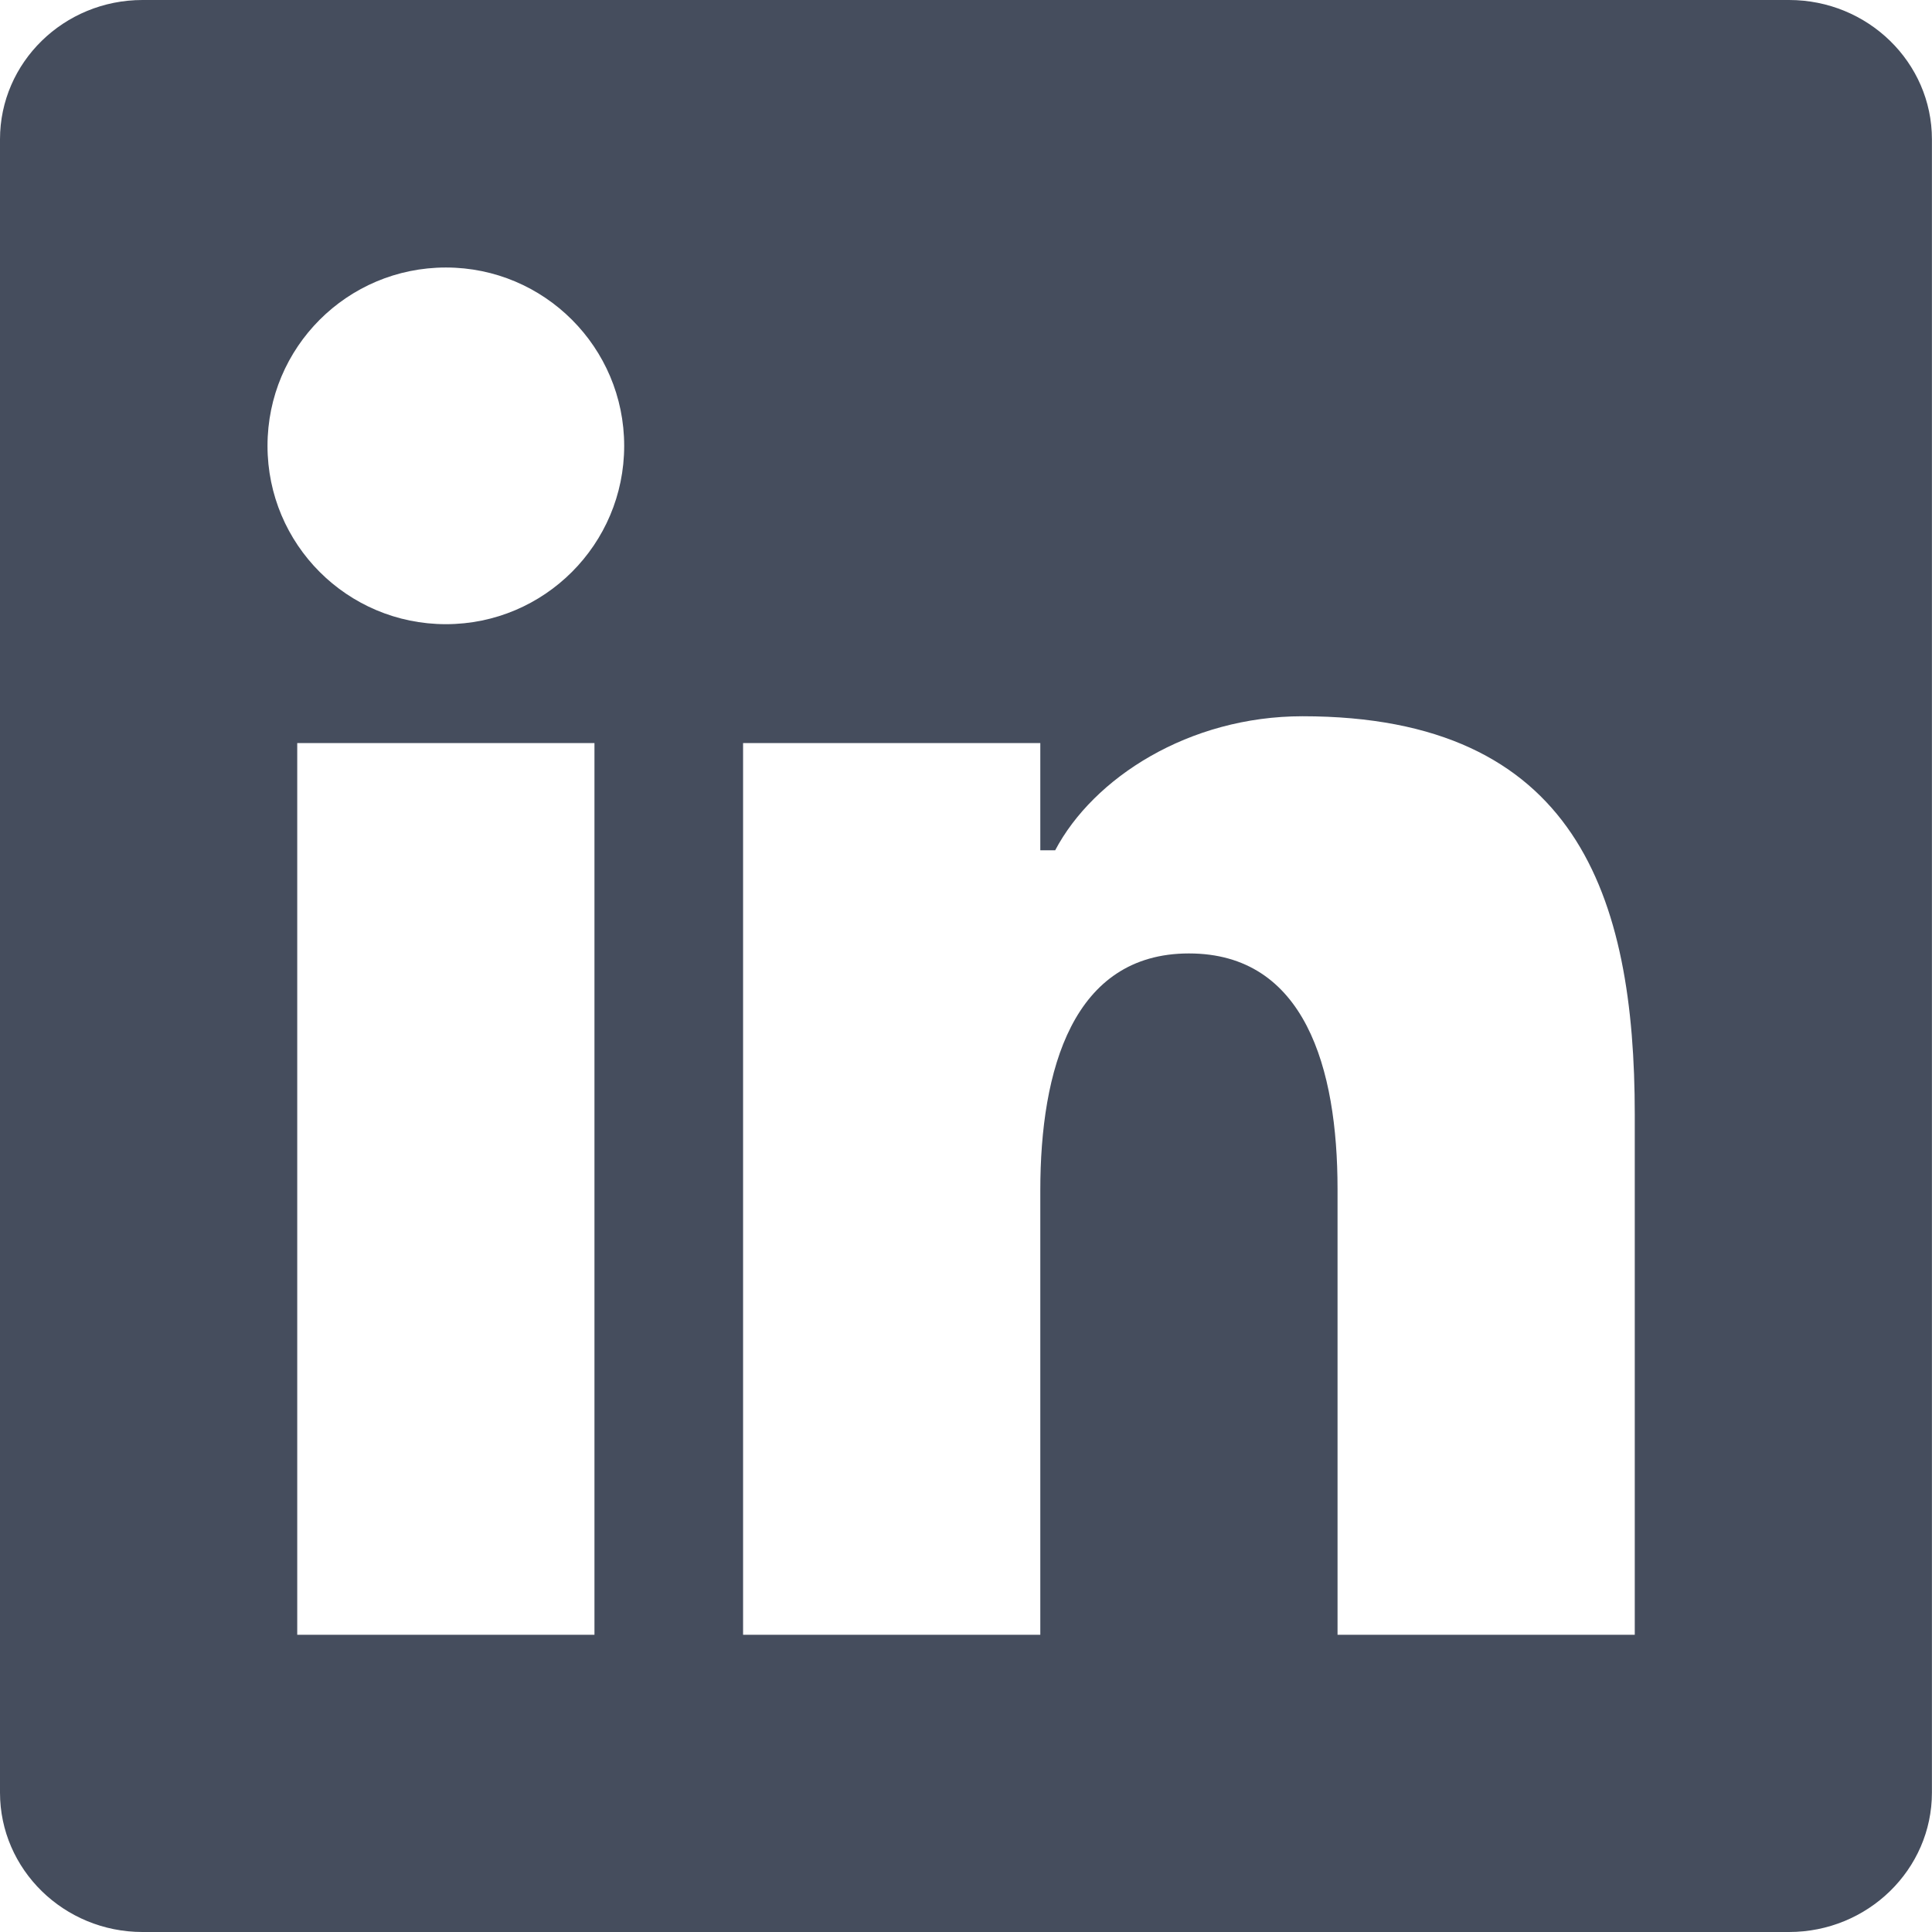
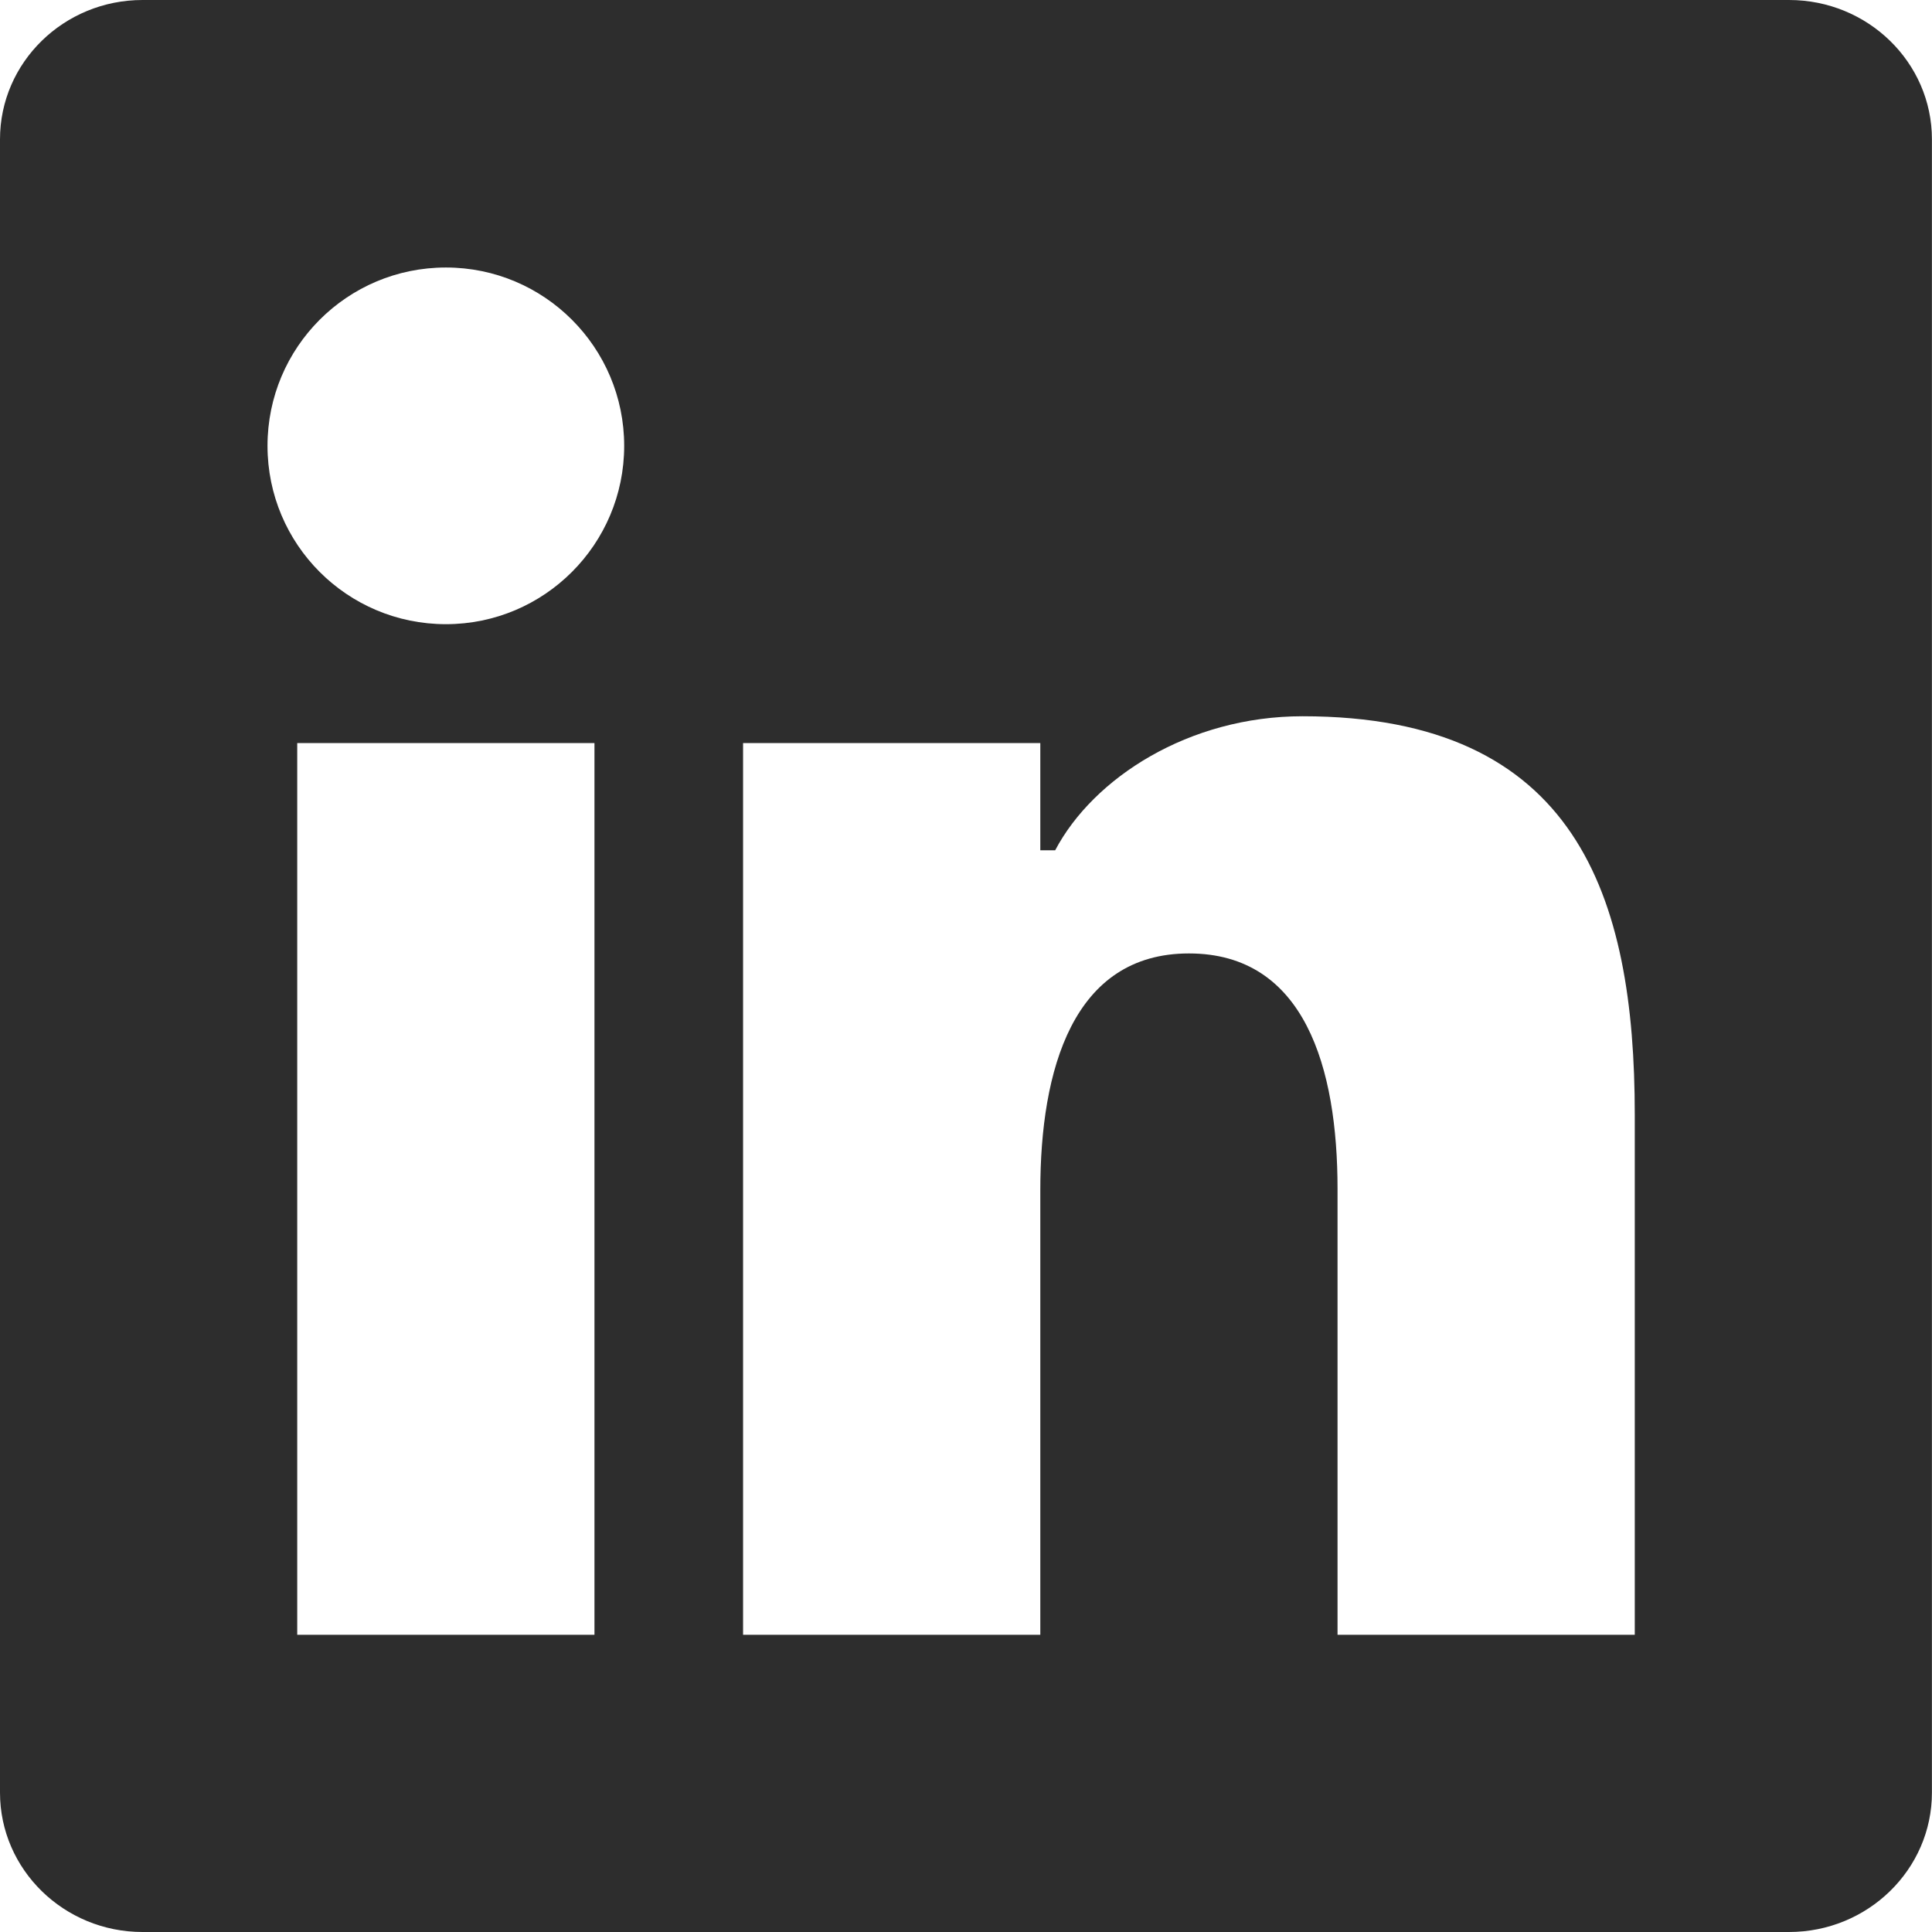
- <svg xmlns="http://www.w3.org/2000/svg" width="26px" height="26px" viewBox="0 0 26 26" version="1.1">
-   <defs />
-   <g id="Page-1" stroke="none" stroke-width="1" fill="none" fill-rule="evenodd">
-     <g id="evil-Icons" transform="translate(-4, -581)" fill-rule="nonzero" fill="#454D5D">
+ <svg xmlns="http://www.w3.org/2000/svg" version="1.1" id="Layer_1" x="0px" y="0px" width="26px" height="26px" viewBox="0 0 26 26" enable-background="new 0 0 26 26" xml:space="preserve">
+   <g id="Page-1">
+     <g id="evil-Icons" transform="translate(-4, -581)">
      <g id="Icon-LinkedIn" transform="translate(4, 581)">
-         <path d="M24.076,0 L1.918,0 C0.86,0 0,0.839 0,1.875 L0,24.124 C0,25.159 0.86,26 1.918,26 L24.076,26 C25.136,26 25.999,25.159 25.999,24.124 L25.999,1.875 C25.999,0.839 25.136,0 24.076,0 L24.076,0 Z M4,10 L8,10 L8,22 L4,22 L4,10 Z M6.001,8.4 C4.672,8.4 3.6,7.325 3.6,6 C3.6,4.675 4.672,3.6 6.001,3.6 C7.325,3.6 8.4,4.675 8.4,6 C8.4,7.325 7.325,8.4 6.001,8.4 L6.001,8.4 Z M22,22 L18,22 L18,16 C18,14.375 17.562,12.831 16,12.831 C14.437,12.831 14,14.399 14,16.018 L14,22 L10,22 L10,10 L14,10 L14,11.443 L14.2,11.443 C14.714,10.468 16,9.639 17.529,9.639 C21.219,9.639 22,12.063 22,15 L22,22 L22,22 Z" id="Fill-3" />
+         <path id="Fill-3" fill="#2D2D2D" d="M24.076,0H1.918C0.86,0,0,0.839,0,1.875v22.249C0,25.159,0.86,26,1.918,26h22.158     c1.06,0,1.923-0.841,1.923-1.876V1.875C25.999,0.839,25.136,0,24.076,0L24.076,0z M4,10h4v12H4V10z M6.001,8.4     C4.672,8.4,3.6,7.325,3.6,6s1.072-2.4,2.401-2.4C7.325,3.6,8.4,4.675,8.4,6S7.325,8.4,6.001,8.4L6.001,8.4z M22,22h-4v-6     c0-1.625-0.438-3.169-2-3.169s-2,1.567-2,3.187V22h-4V10h4v1.443h0.2c0.514-0.975,1.8-1.804,3.329-1.804     C21.219,9.639,22,12.063,22,15V22L22,22z" />
      </g>
    </g>
  </g>
</svg>
